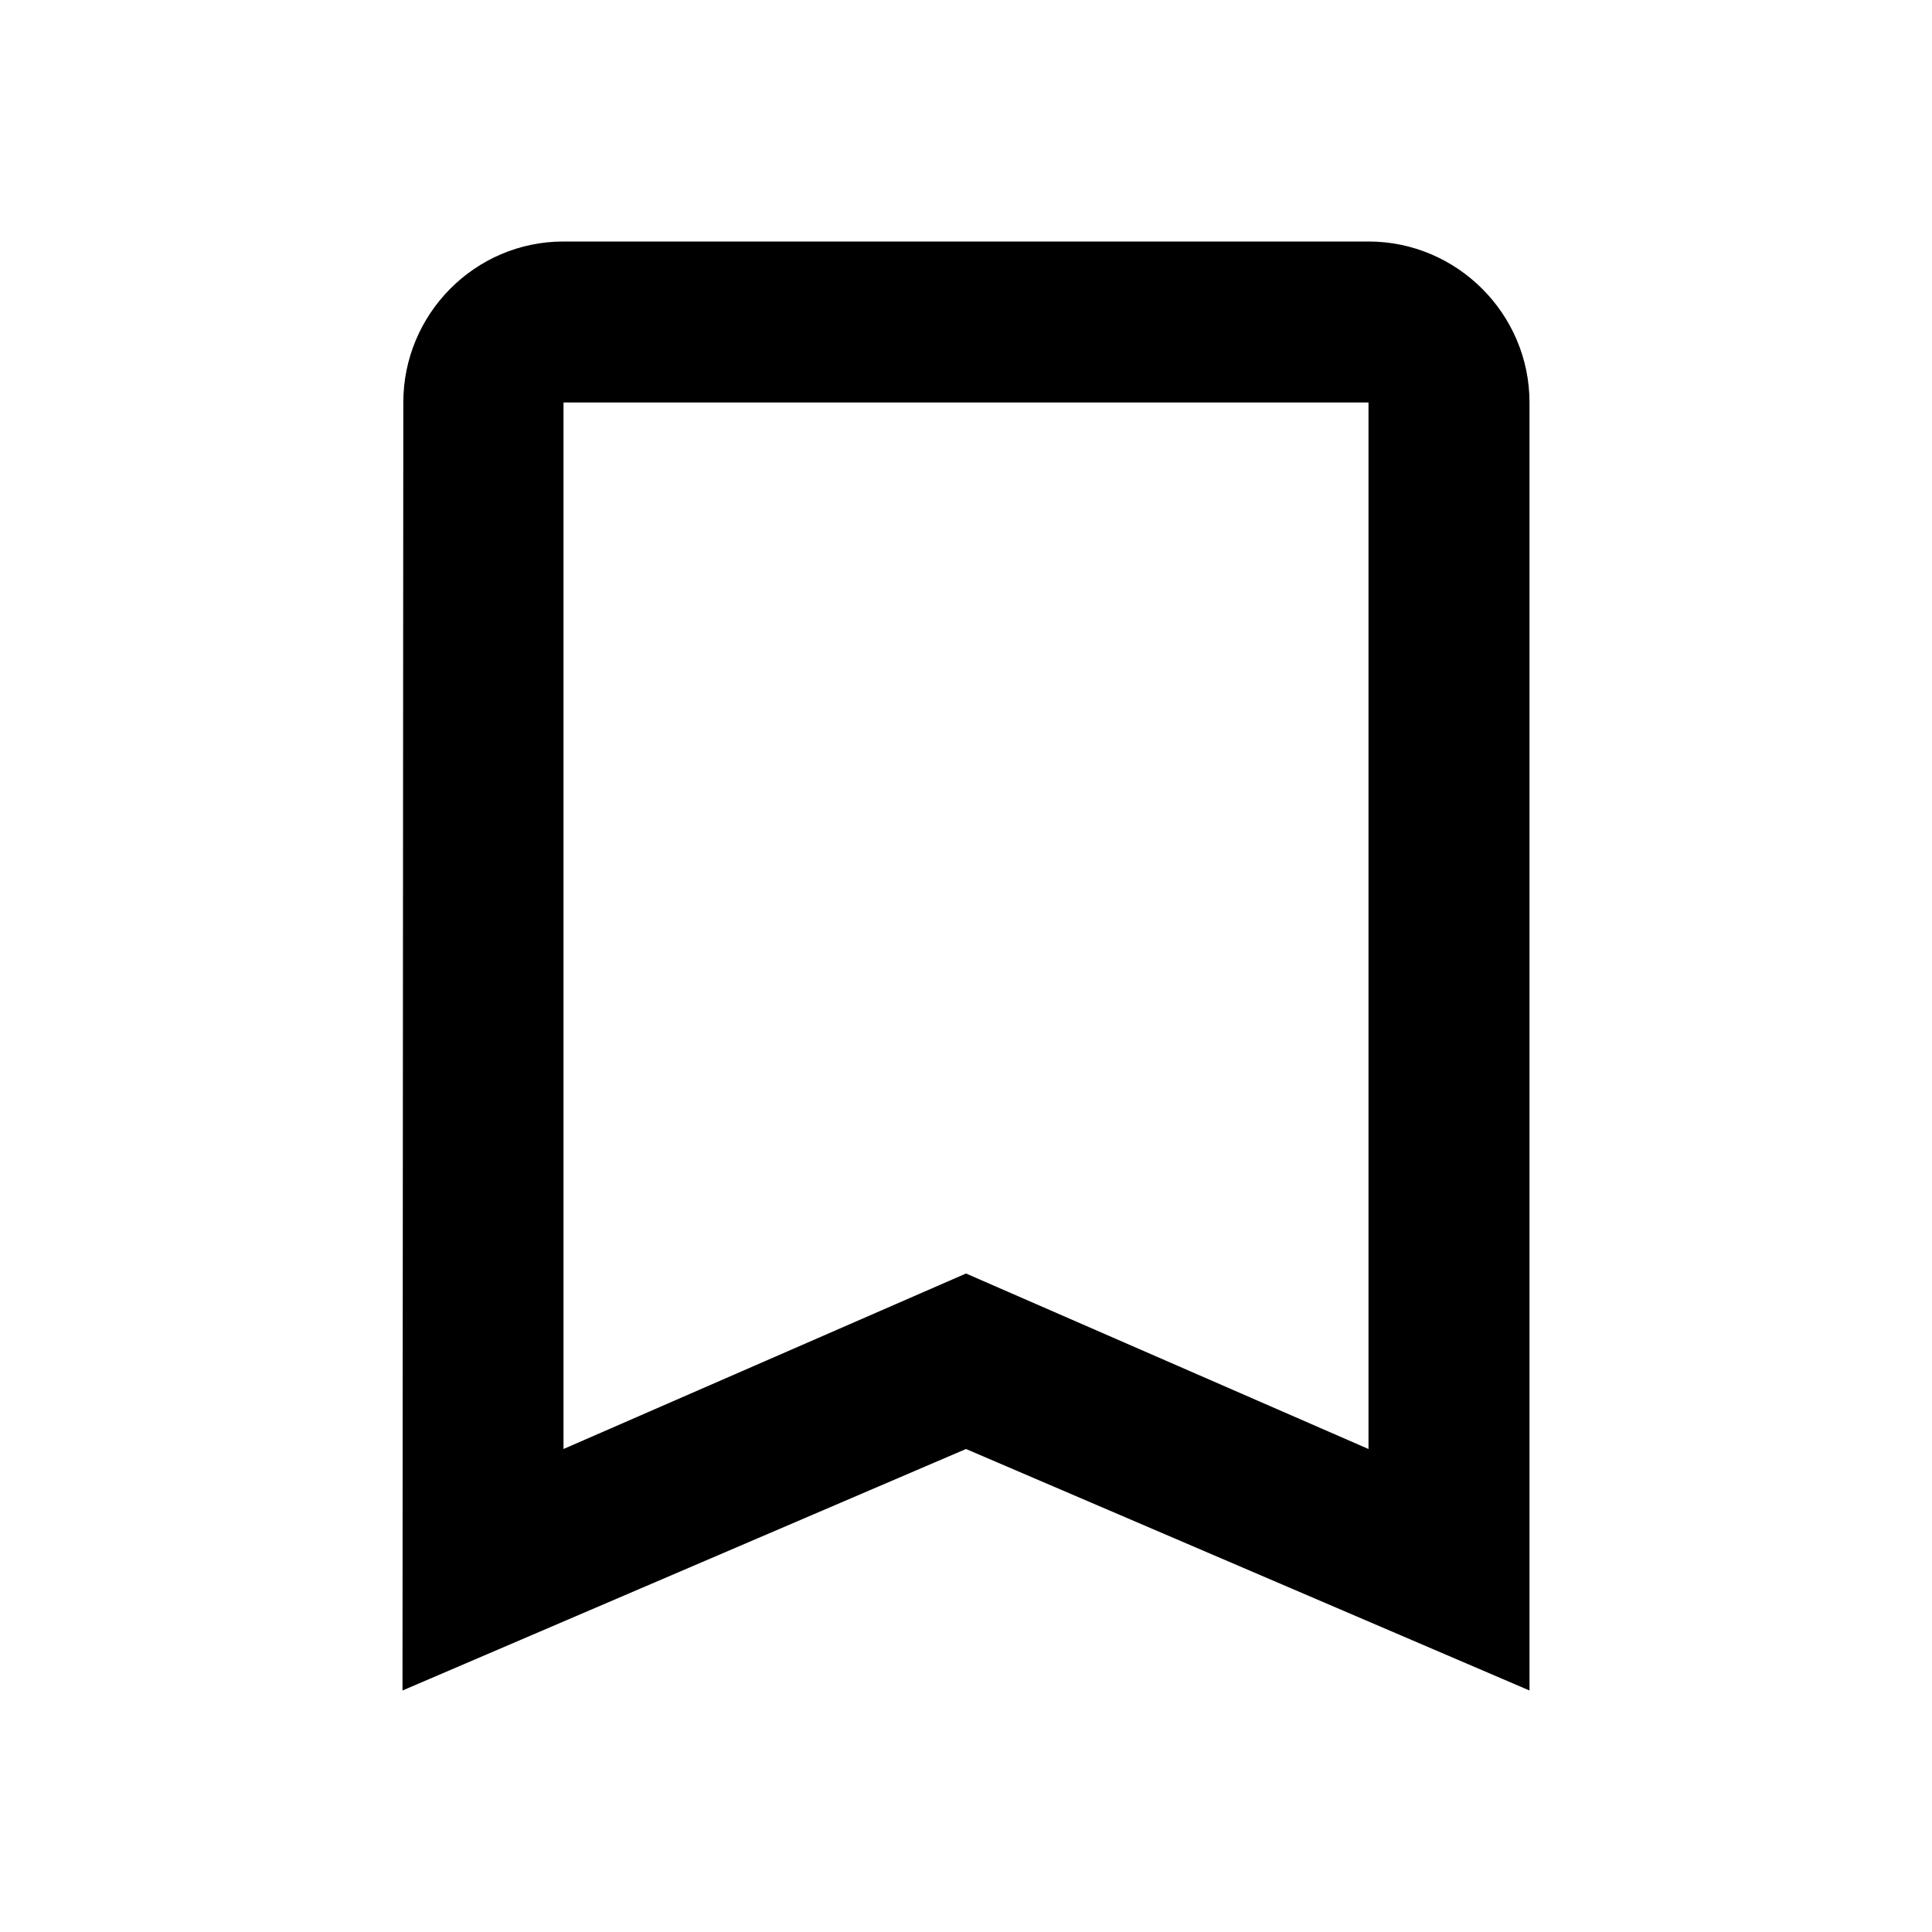
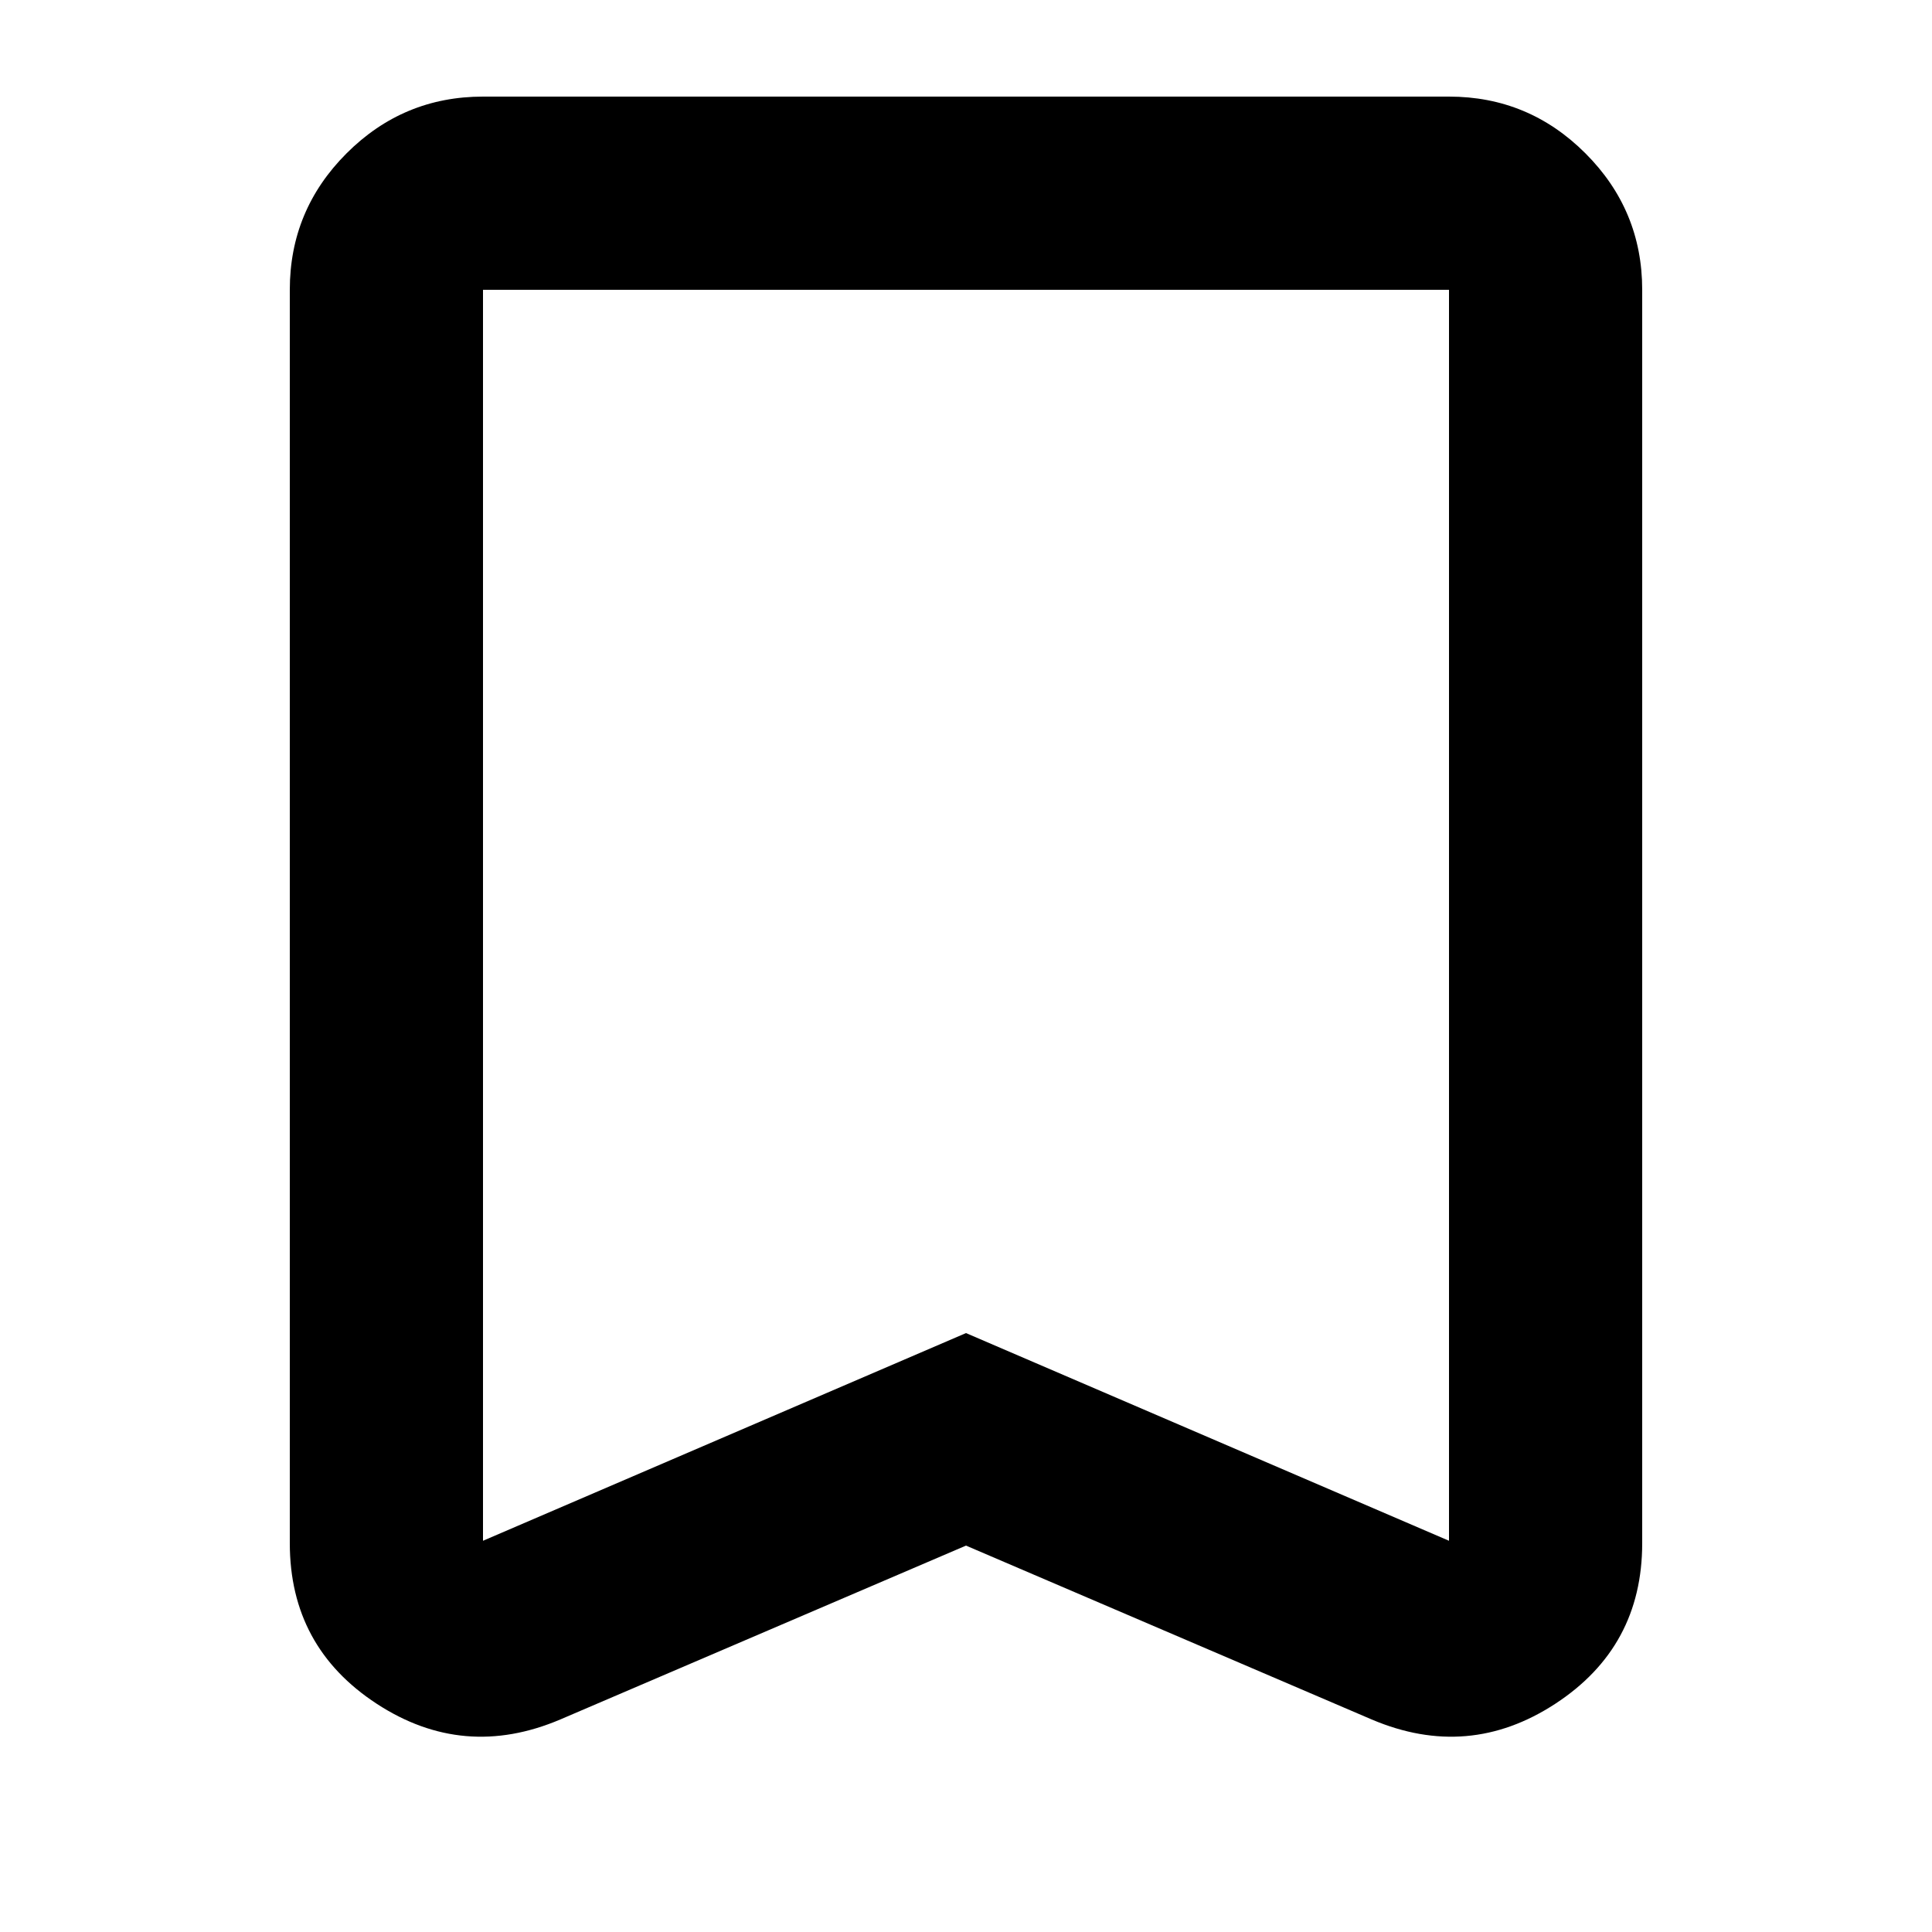
- <svg xmlns="http://www.w3.org/2000/svg" height="24" viewBox="0 0 24 24" width="24">
-   <path d="M0 0h24v24H0z" fill="none" />
-   <path d="M17 3H7c-1.1 0-1.99.9-1.99 2L5 21l7-3 7 3V5c0-1.1-.9-2-2-2zm0 15l-5-2.18L7 18V5h10v13z" />
+ <svg xmlns="http://www.w3.org/2000/svg" width="24" height="24" viewBox="80 -880 800 800">
+   <path d="m480-240-168 72q-40 17-76-6.5T200-241v-519q0-33 23.5-56.5T280-840h400q33 0 56.5 23.5T760-760v519q0 43-36 66.5t-76 6.5l-168-72Zm0-88 200 86v-518H280v518l200-86Zm0-432H280h400-200Z" />
</svg>
